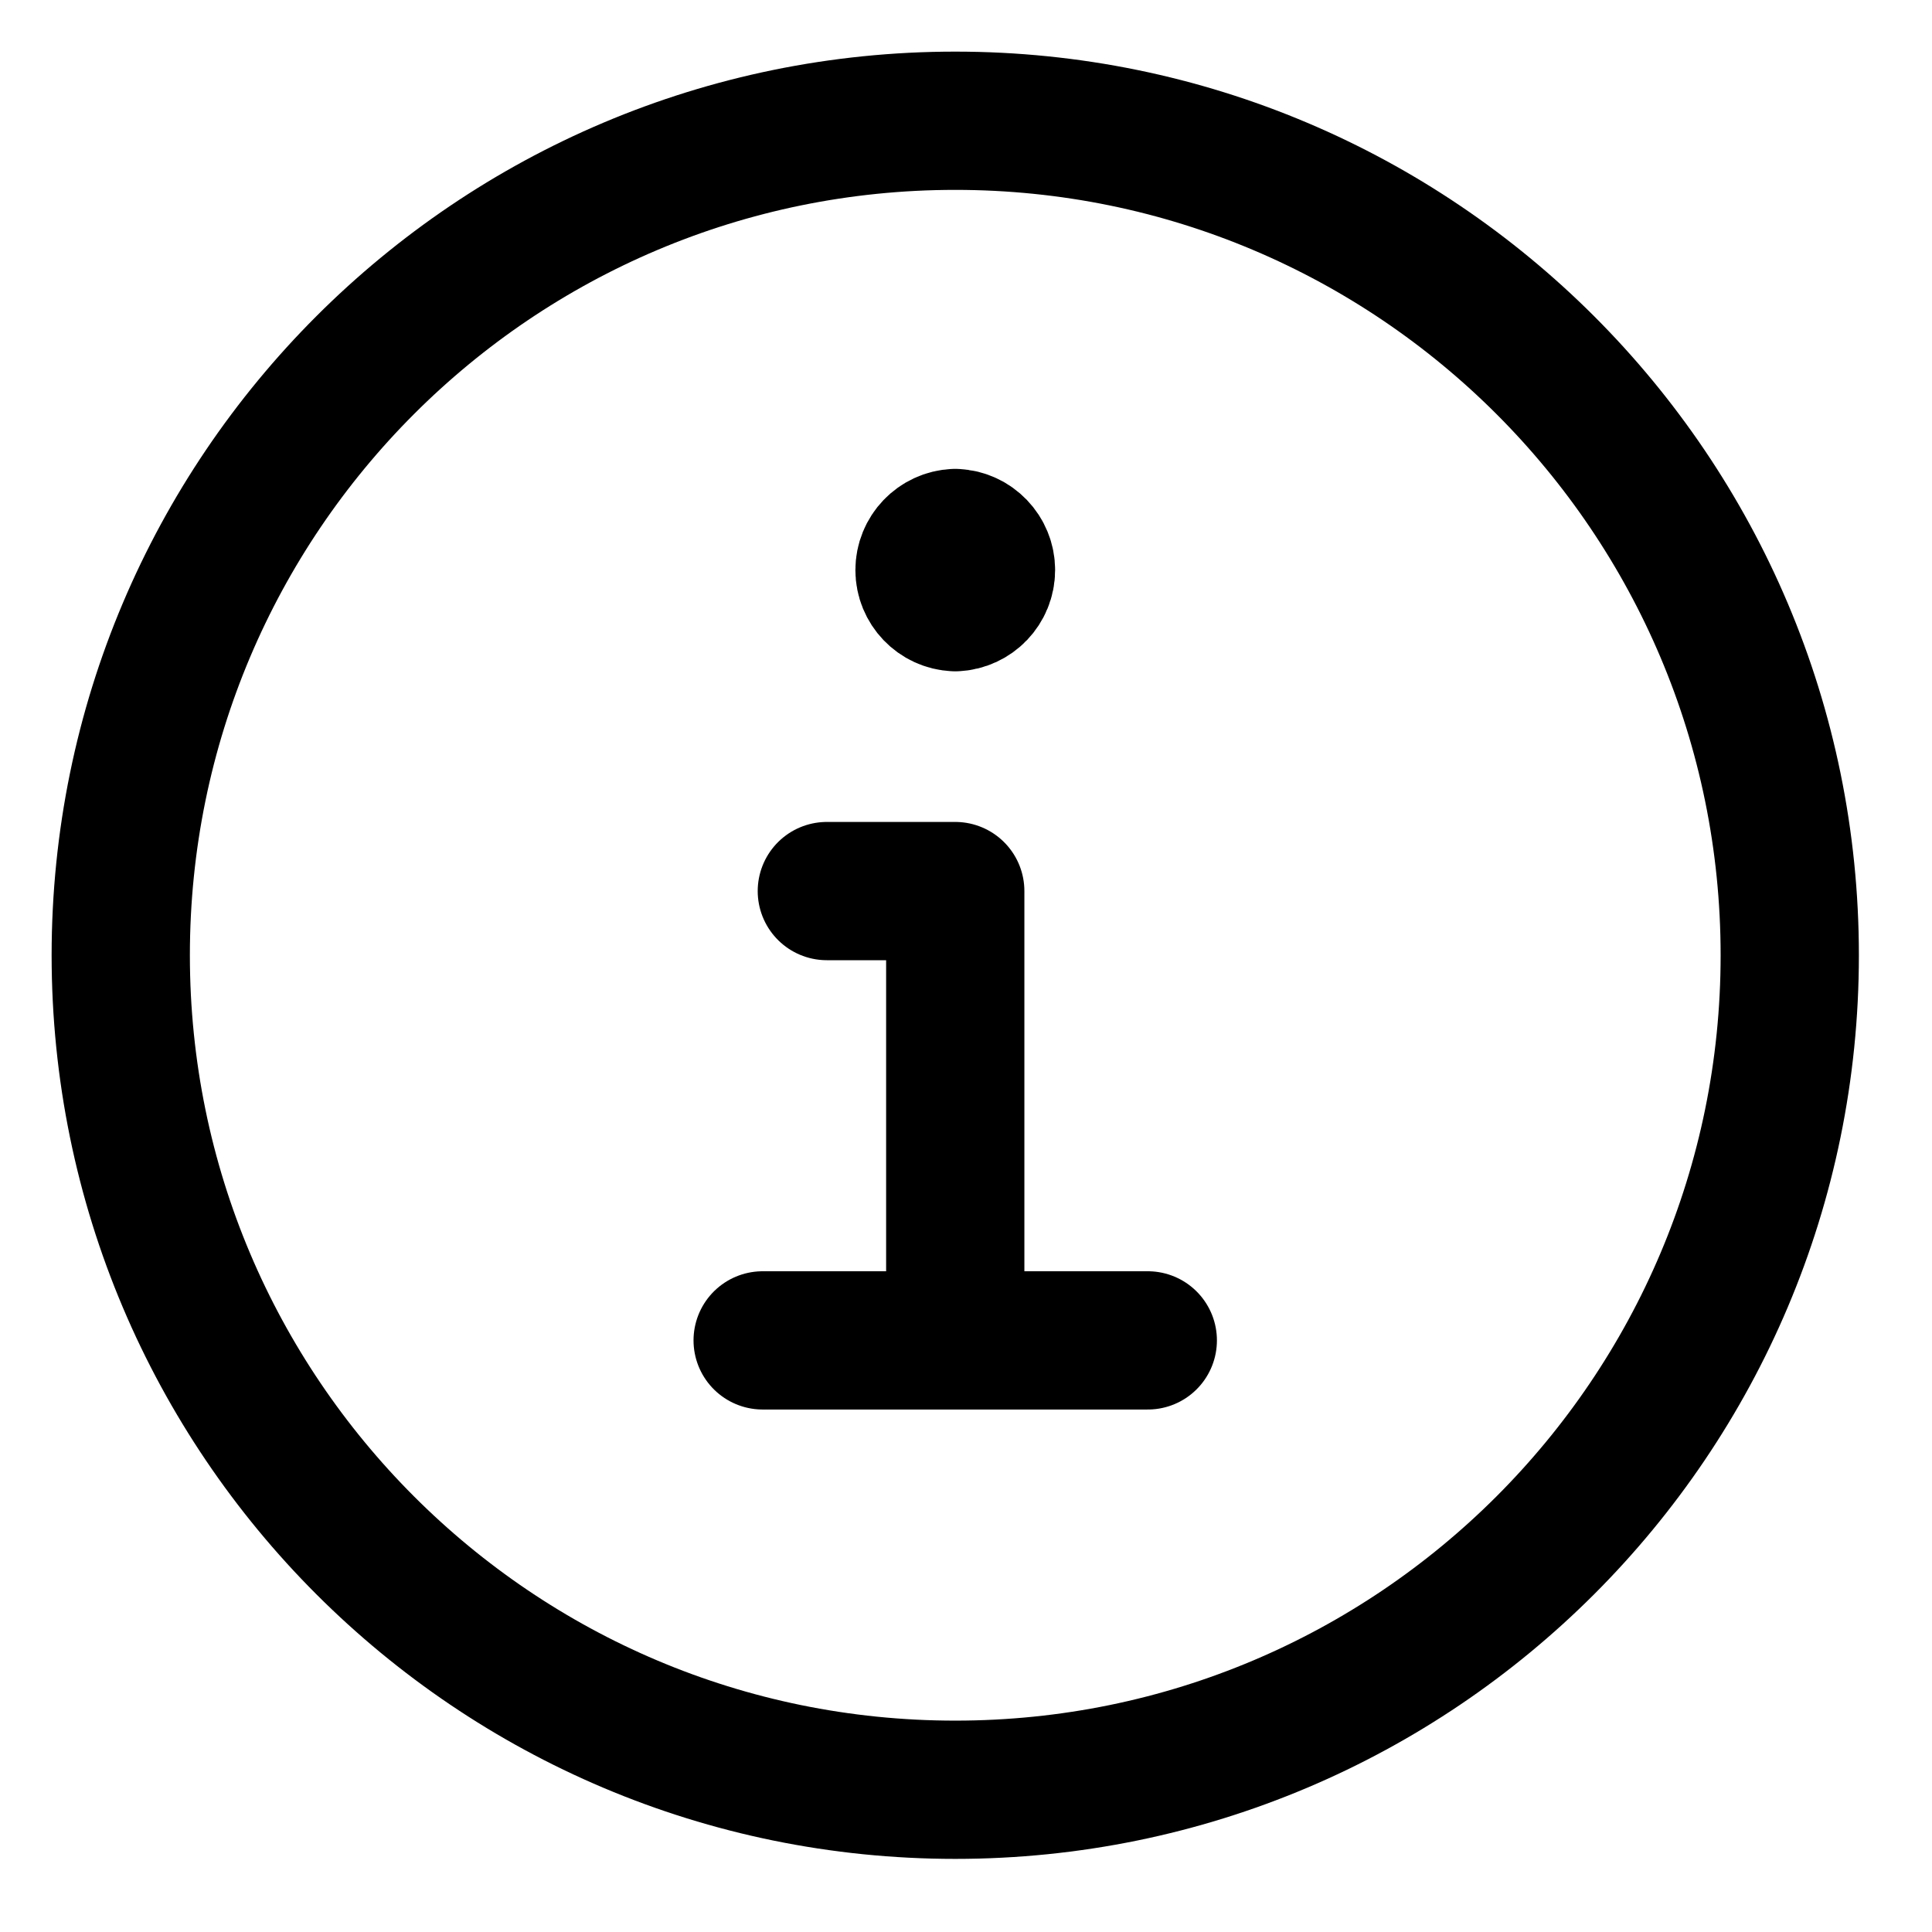
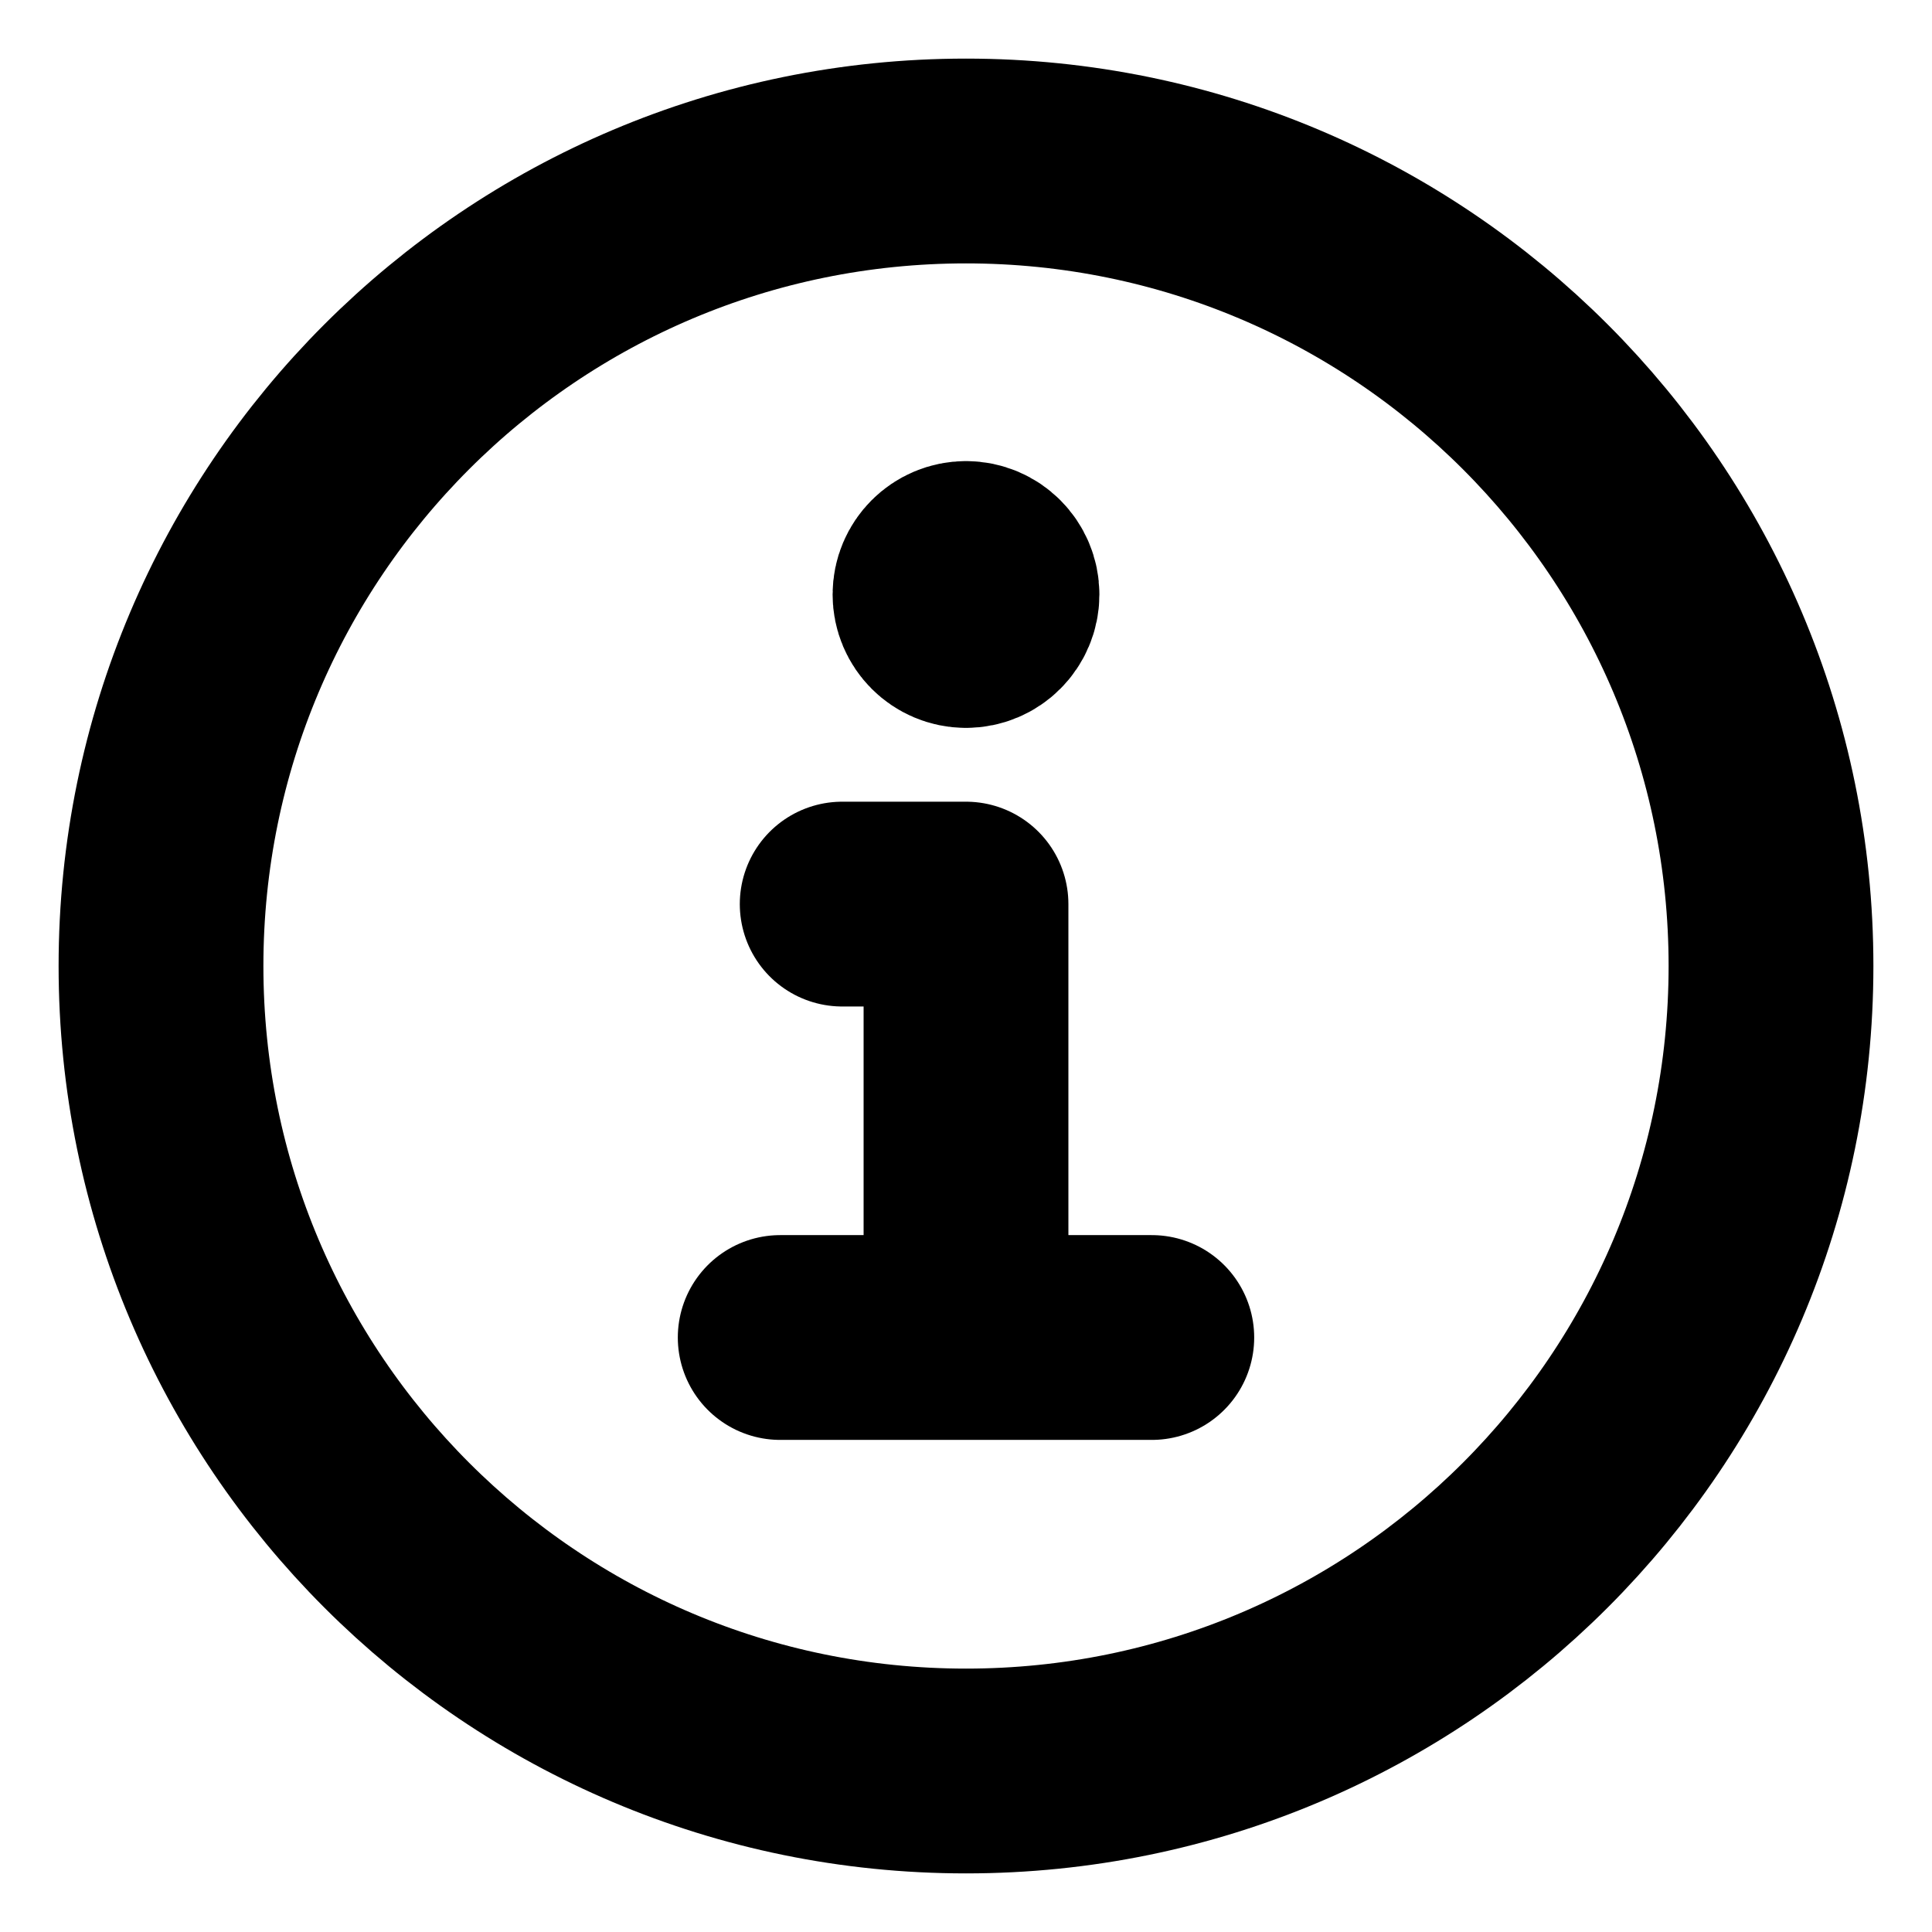
- <svg xmlns="http://www.w3.org/2000/svg" viewBox="0 0 32 32">
-   <g stroke-width="2.29" fill="none" fill-rule="evenodd" stroke-linecap="round" stroke-linejoin="round">
-     <path d="M15.822 29.644c7.633 0 13.822-6.189 13.822-13.822C29.644 8.188 23.455 2 15.822 2 8.188 2 2 8.188 2 15.822c0 7.633 6.188 13.822 13.822 13.822Z" stroke="currentColor" />
-     <path class="stroke-accent" stroke="currentColor" d="M12.632 22.201h6.379M15.822 22.201v-7.442h-2.127M15.822 9.974a.532.532 0 0 1 0-1.063M15.822 9.974a.532.532 0 0 0 0-1.063" />
+ <svg xmlns="http://www.w3.org/2000/svg" viewBox="0 0 24 24">
+   <g stroke-width="2.544" fill="none" fill-rule="evenodd" stroke-linecap="round" stroke-linejoin="round">
+     <path d="M12 22c5.523 0 10-4.477 10-10S17.523 2 12 2 2 6.477 2 12s4.477 10 10 10Z" stroke="currentColor" />
+     <path stroke="currentColor" class="stroke-accent" d="M9.692 16.615h4.616M12 16.615v-5.384h-1.538M12 7.77A.385.385 0 0 1 12 7M12 7.77A.385.385 0 0 0 12 7" />
  </g>
</svg>
